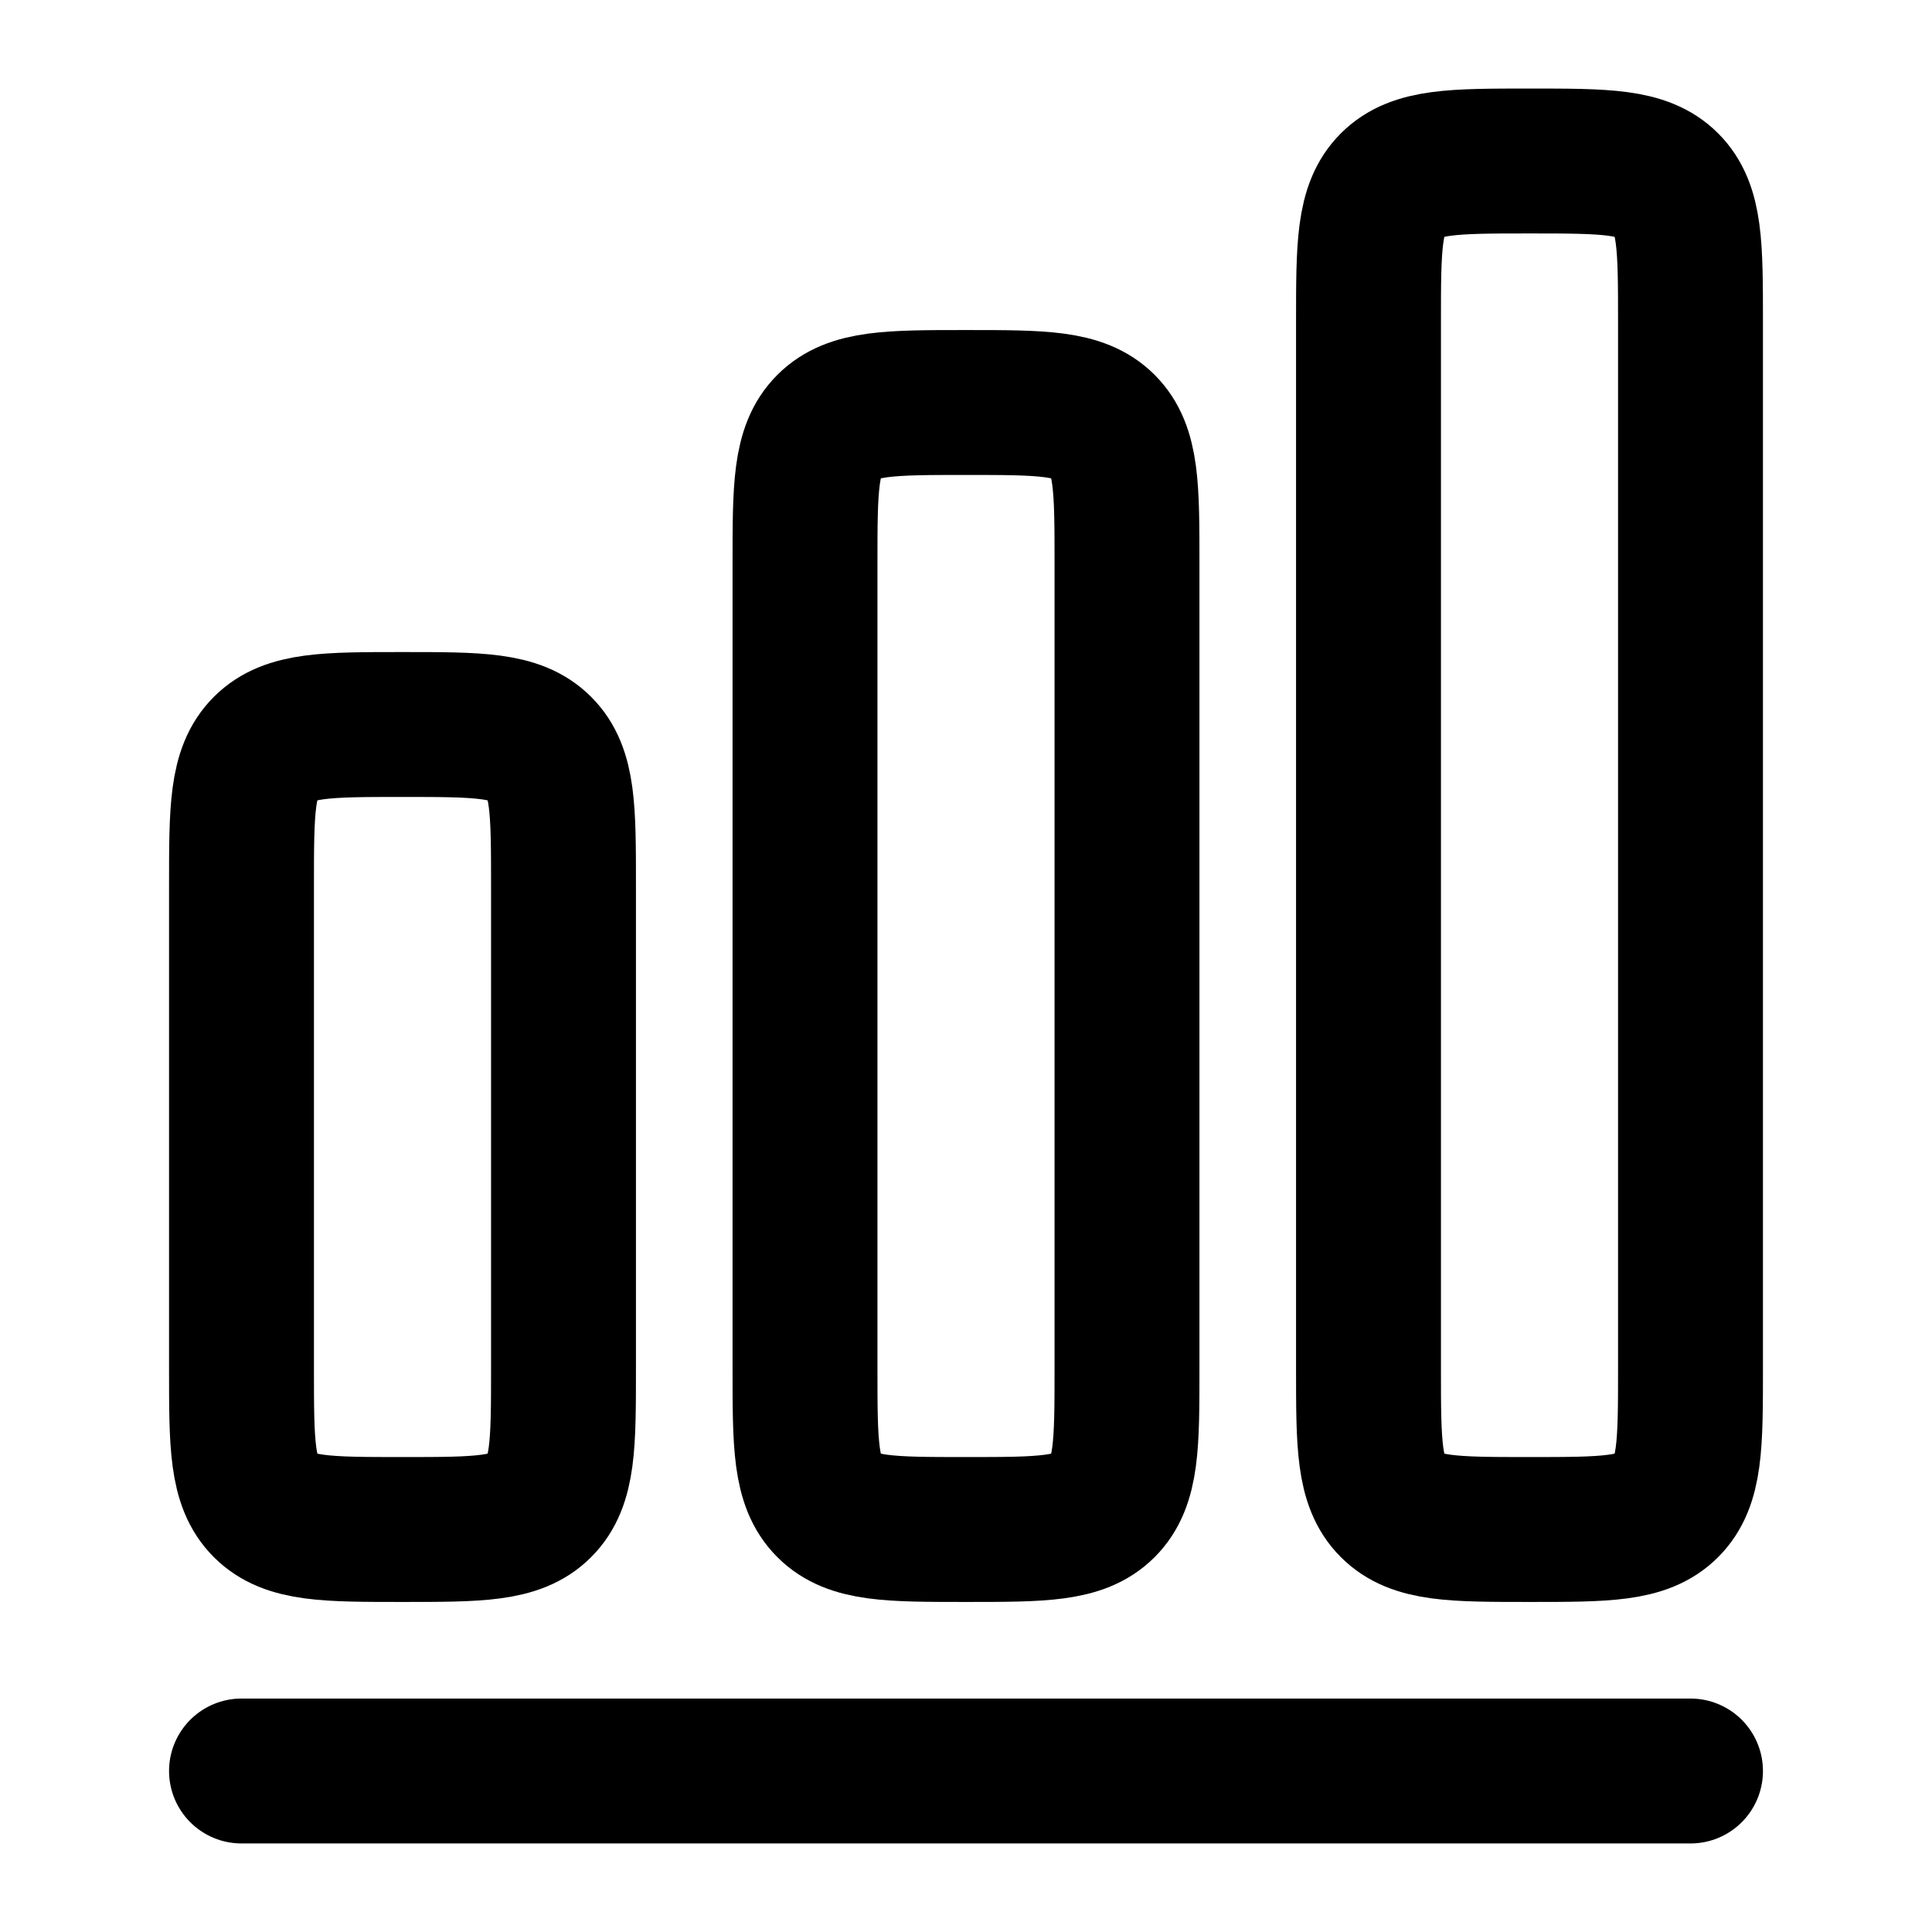
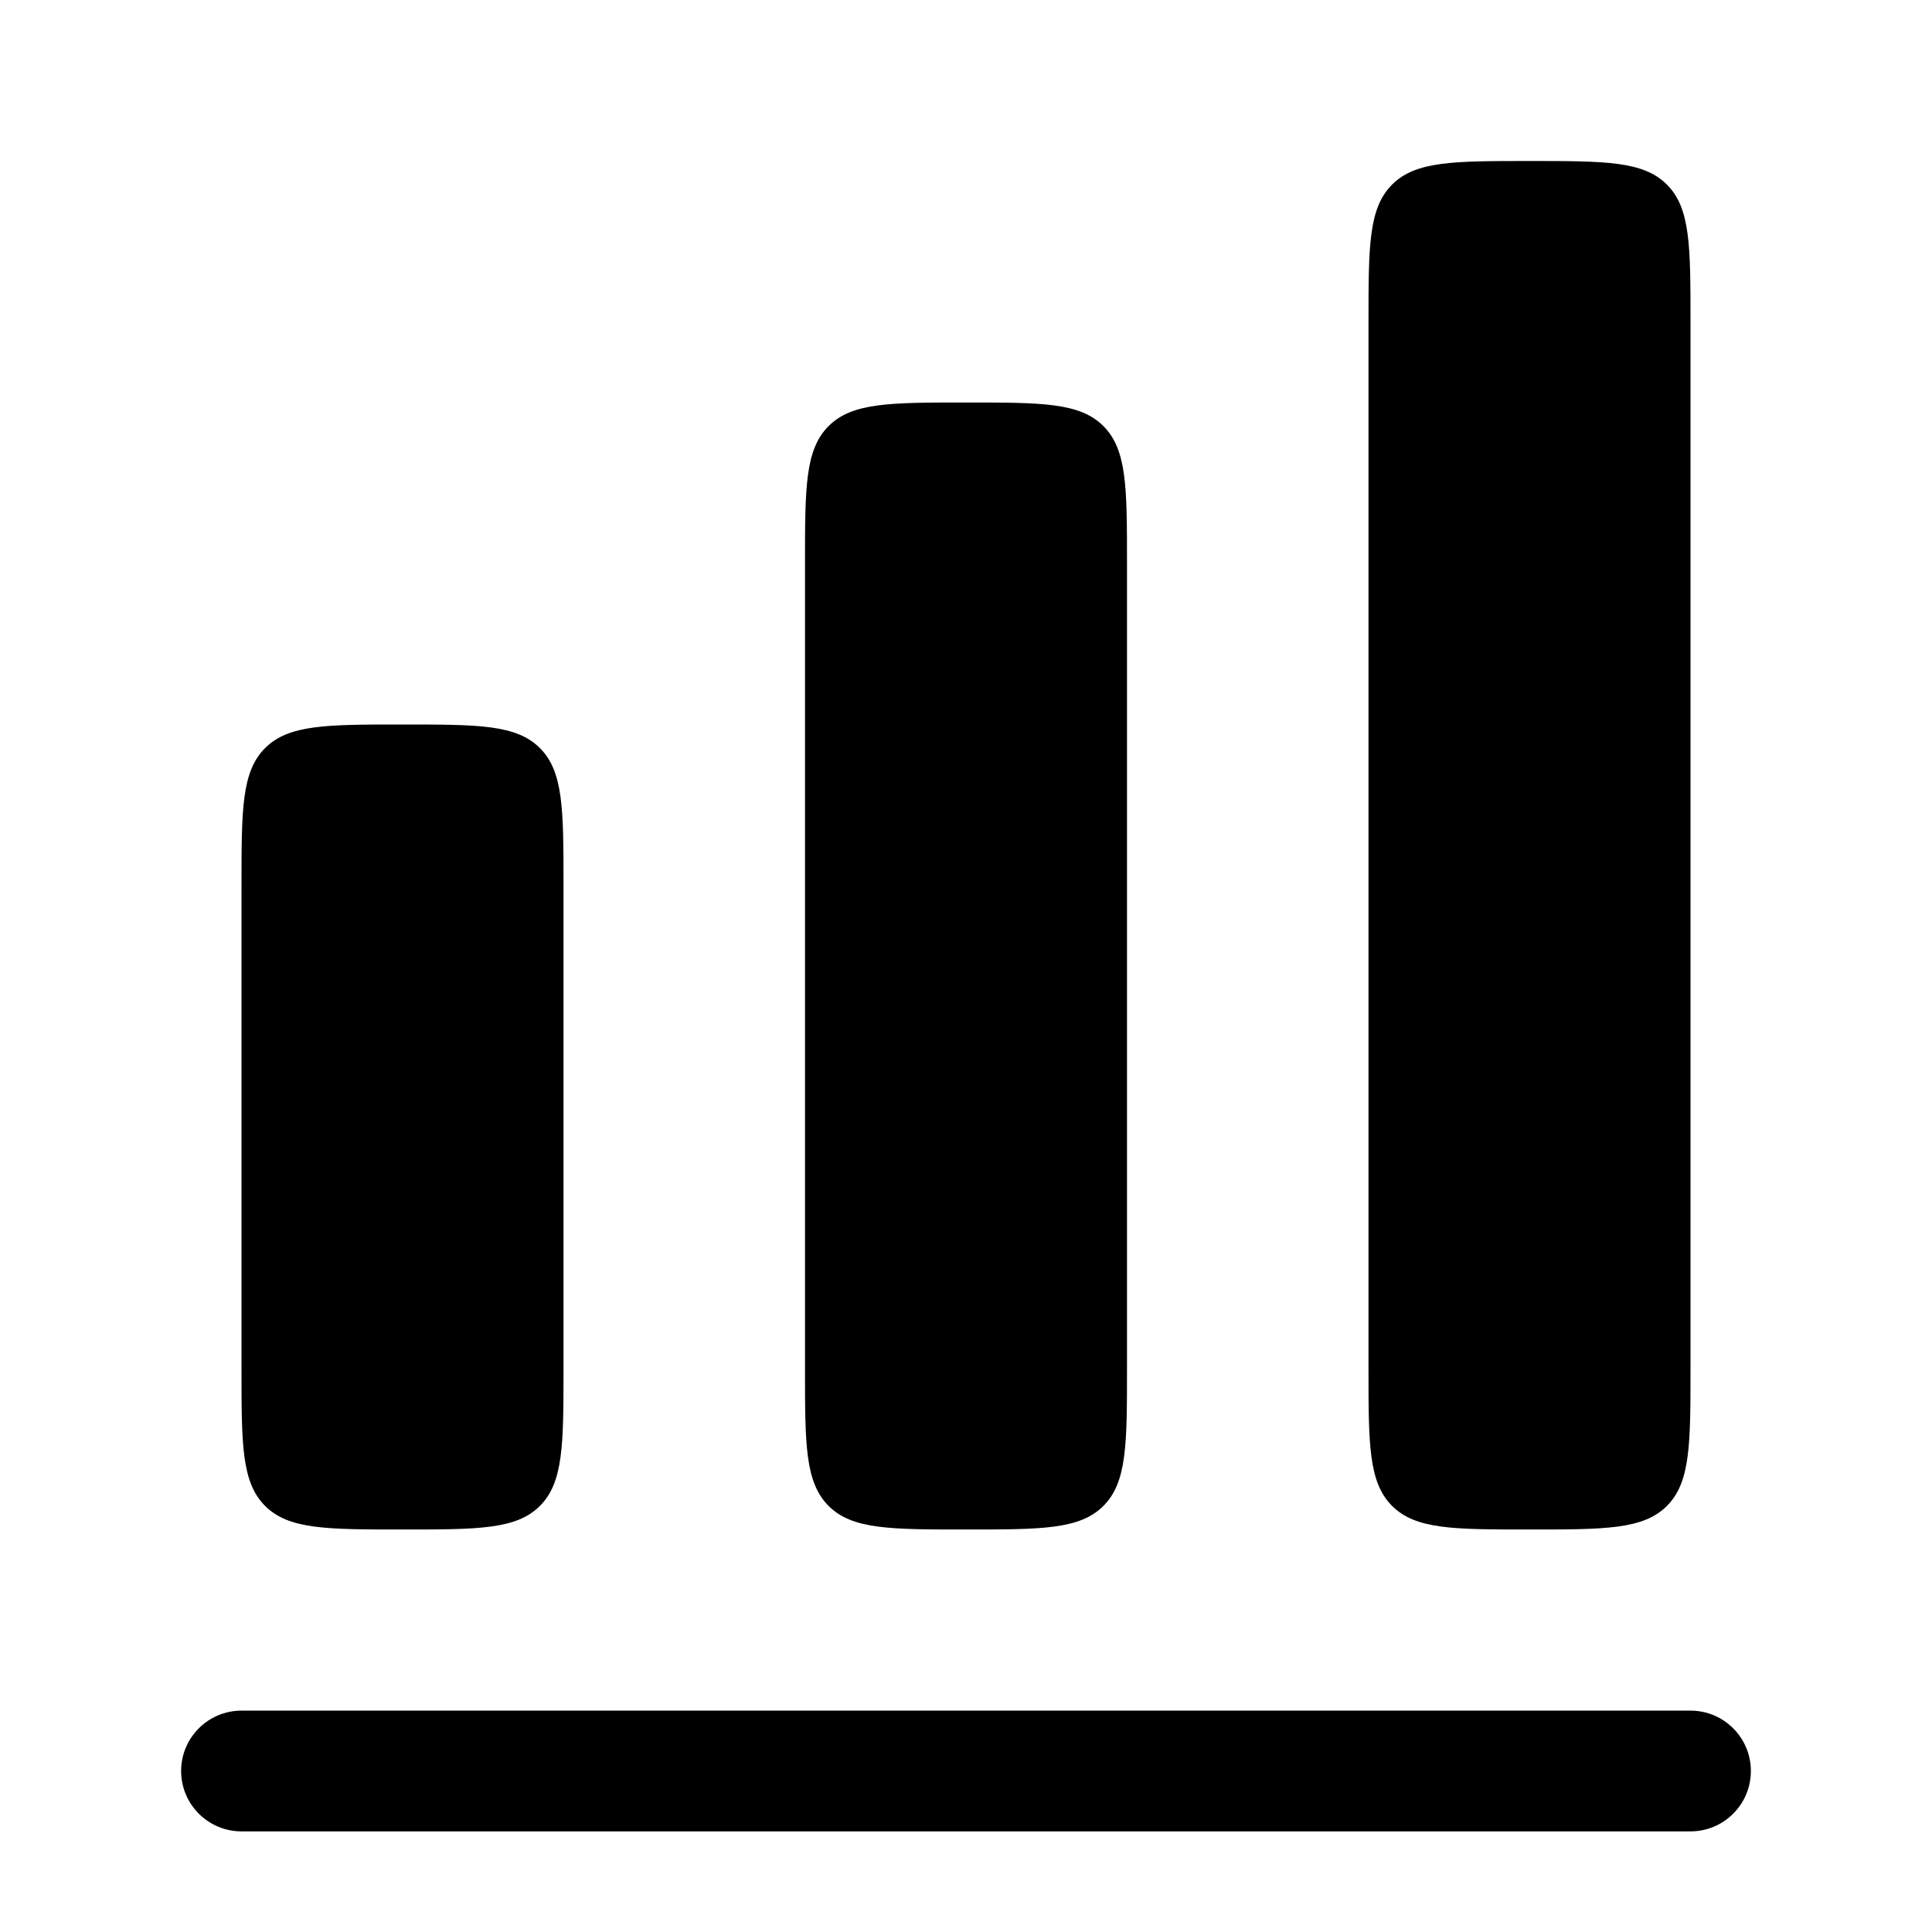
- <svg xmlns="http://www.w3.org/2000/svg" id="benefit-chart" viewBox="0 0 24 24" data-icon="solar:chart-2-linear" fill="none" stroke="none">
-   <g fill="none" stroke="currentColor" stroke-width="1.8">
-     <path stroke-linecap="round" stroke-linejoin="round" d="M3 22H21" />
-     <path d="M3 11C3 10.057 3 9.586 3.293 9.293C3.586 9 4.057 9 5 9C5.943 9 6.414 9 6.707 9.293C7 9.586 7 10.057 7 11V17C7 17.943 7 18.414 6.707 18.707C6.414 19 5.943 19 5 19C4.057 19 3.586 19 3.293 18.707C3 18.414 3 17.943 3 17V11Z" />
+ <svg xmlns="http://www.w3.org/2000/svg" id="benefit-chart" viewBox="0 0 24 24" data-icon="solar:chart-2-bold" fill="none" stroke="none">
+   <g fill="currentColor">
+     <path d="M17.293 2.293C17 2.586 17 3.057 17 4V17C17 17.943 17 18.414 17.293 18.707C17.586 19 18.057 19 19 19C19.943 19 20.414 19 20.707 18.707C21 18.414 21 17.943 21 17V4C21 3.057 21 2.586 20.707 2.293C20.414 2 19.943 2 19 2C18.057 2 17.586 2 17.293 2.293Z" />
    <path d="M10 7C10 6.057 10 5.586 10.293 5.293C10.586 5 11.057 5 12 5C12.943 5 13.414 5 13.707 5.293C14 5.586 14 6.057 14 7V17C14 17.943 14 18.414 13.707 18.707C13.414 19 12.943 19 12 19C11.057 19 10.586 19 10.293 18.707C10 18.414 10 17.943 10 17V7Z" />
-     <path d="M17 4C17 3.057 17 2.586 17.293 2.293C17.586 2 18.057 2 19 2C19.943 2 20.414 2 20.707 2.293C21 2.586 21 3.057 21 4V17C21 17.943 21 18.414 20.707 18.707C20.414 19 19.943 19 19 19C18.057 19 17.586 19 17.293 18.707C17 18.414 17 17.943 17 17V4Z" />
+     <path d="M3.293 9.293C3 9.586 3 10.057 3 11V17C3 17.943 3 18.414 3.293 18.707C3.586 19 4.057 19 5 19C5.943 19 6.414 19 6.707 18.707C7 18.414 7 17.943 7 17V11C7 10.057 7 9.586 6.707 9.293C6.414 9 5.943 9 5 9C4.057 9 3.586 9 3.293 9.293Z" />
+     <path d="M3 21.25C2.586 21.25 2.25 21.586 2.25 22C2.25 22.414 2.586 22.75 3 22.75H21C21.414 22.75 21.75 22.414 21.75 22C21.75 21.586 21.414 21.25 21 21.25H3Z" />
  </g>
</svg>
